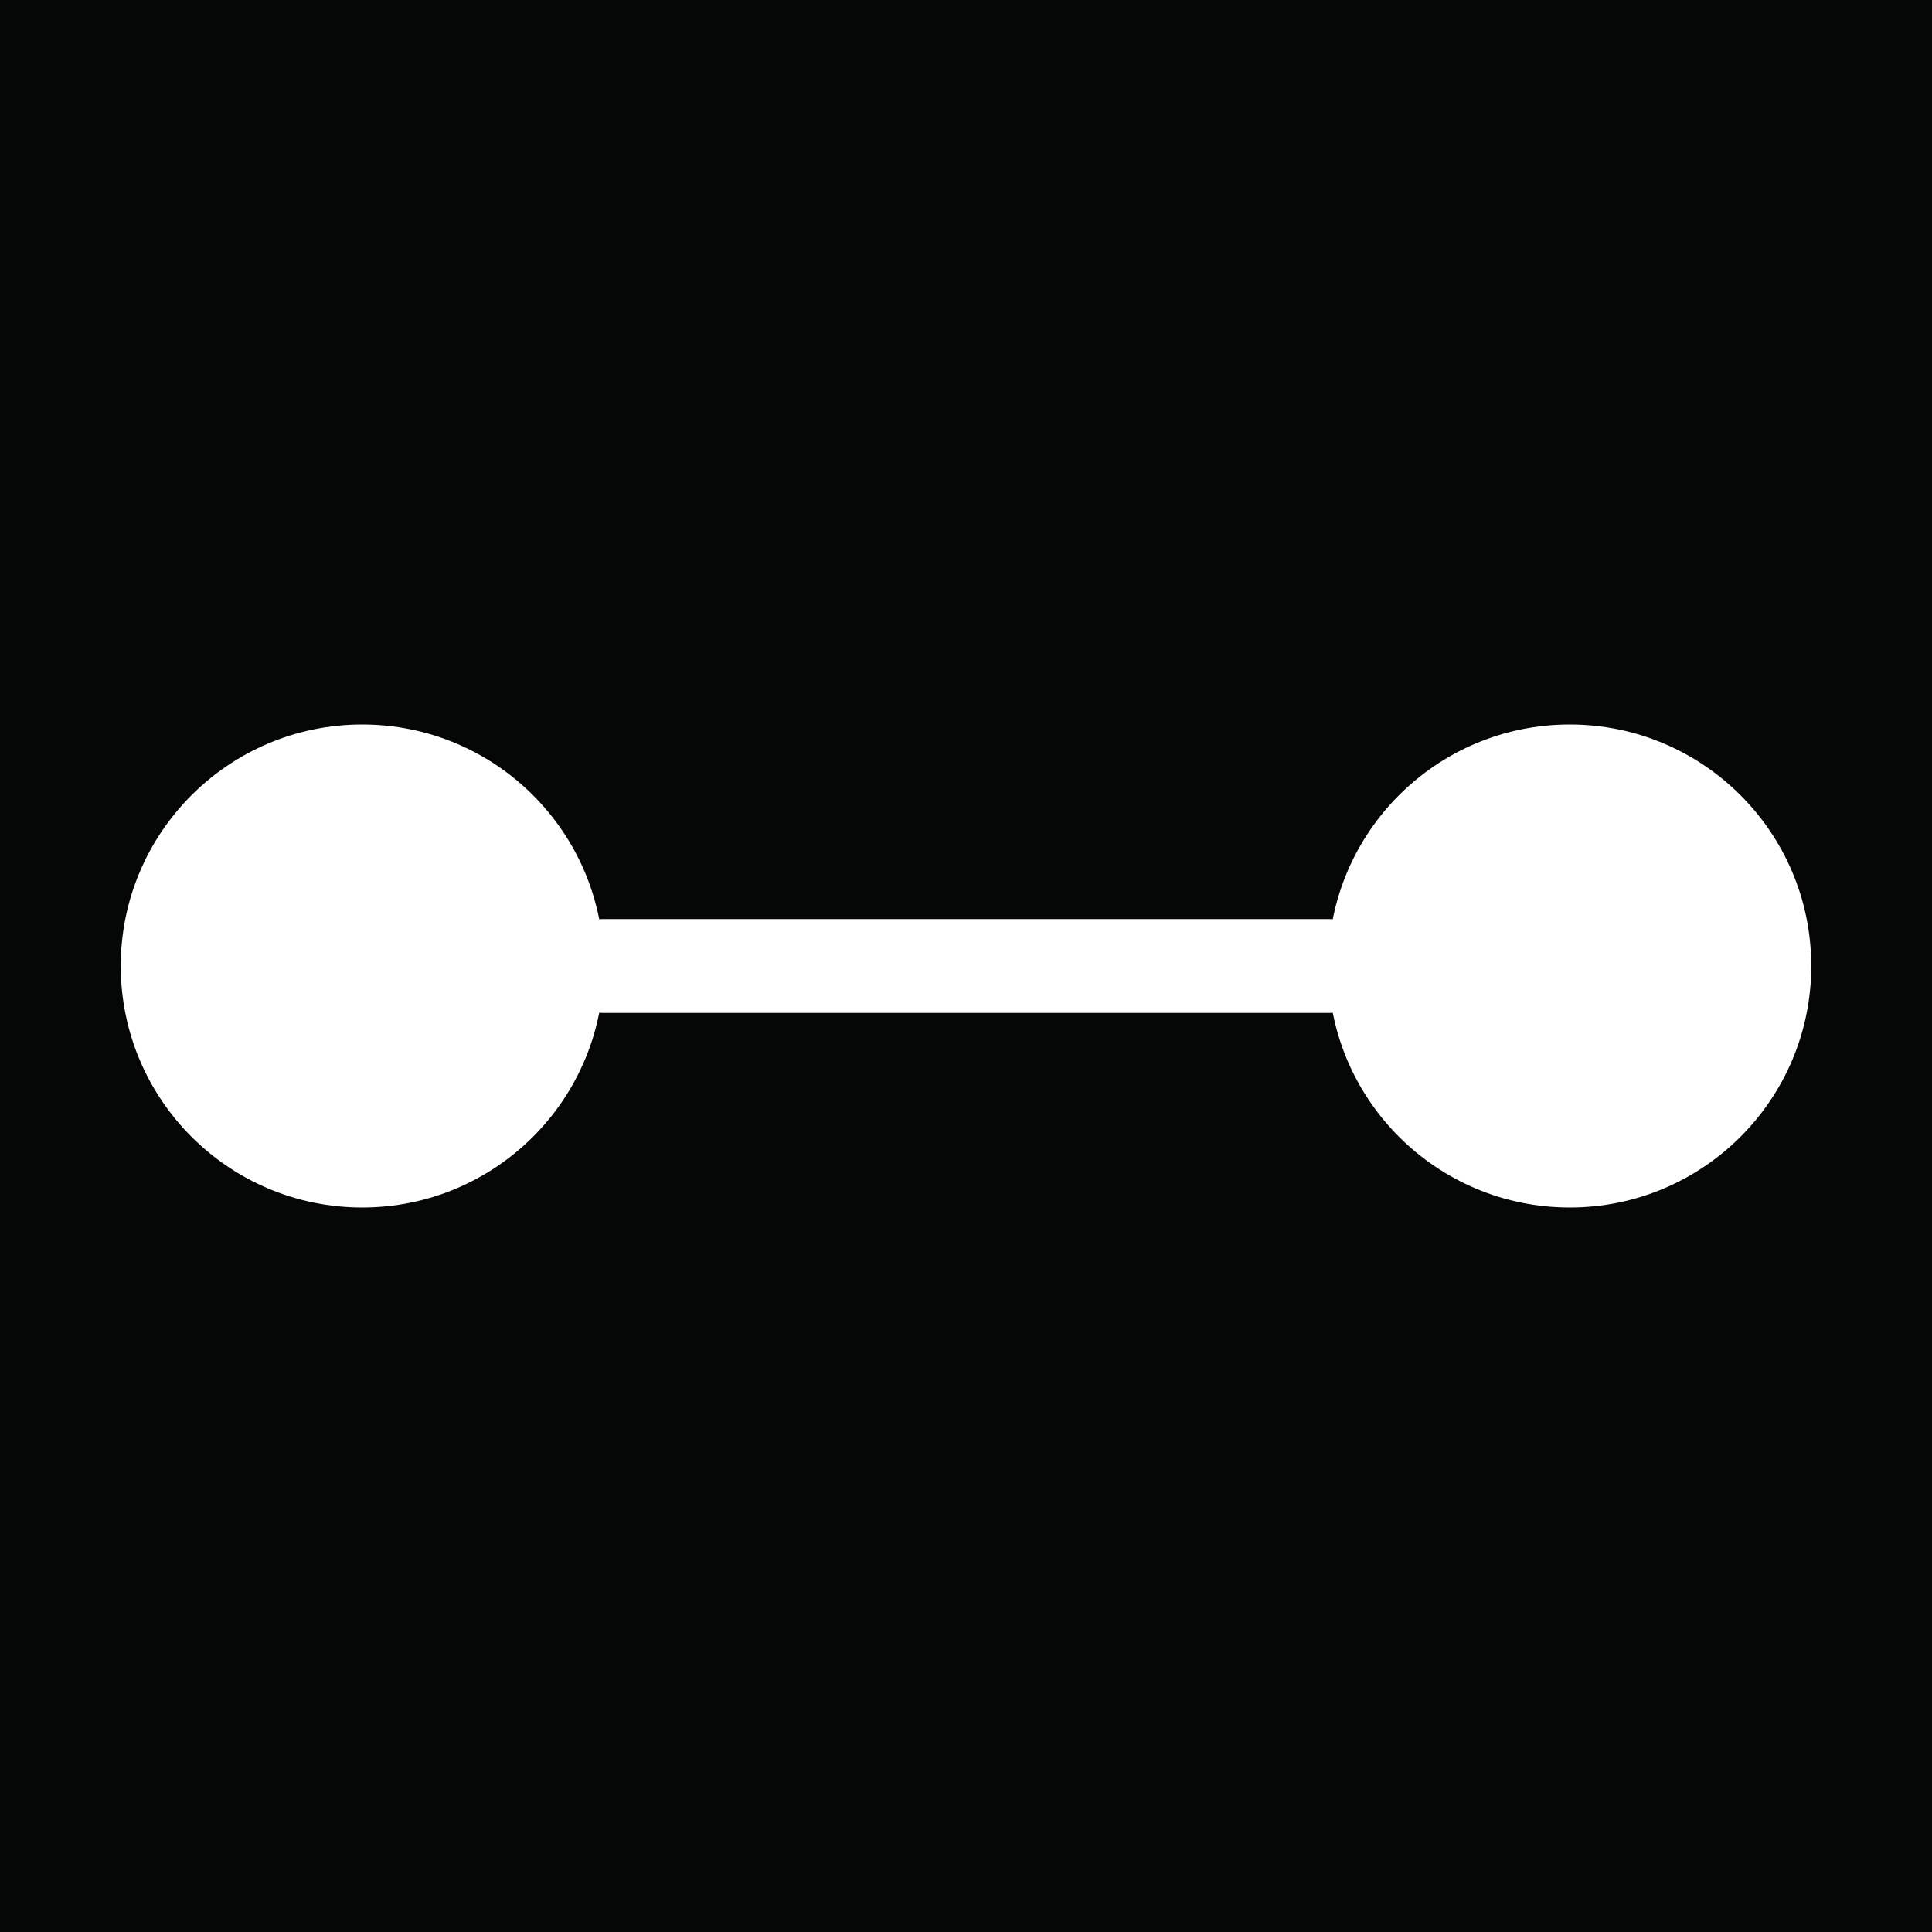
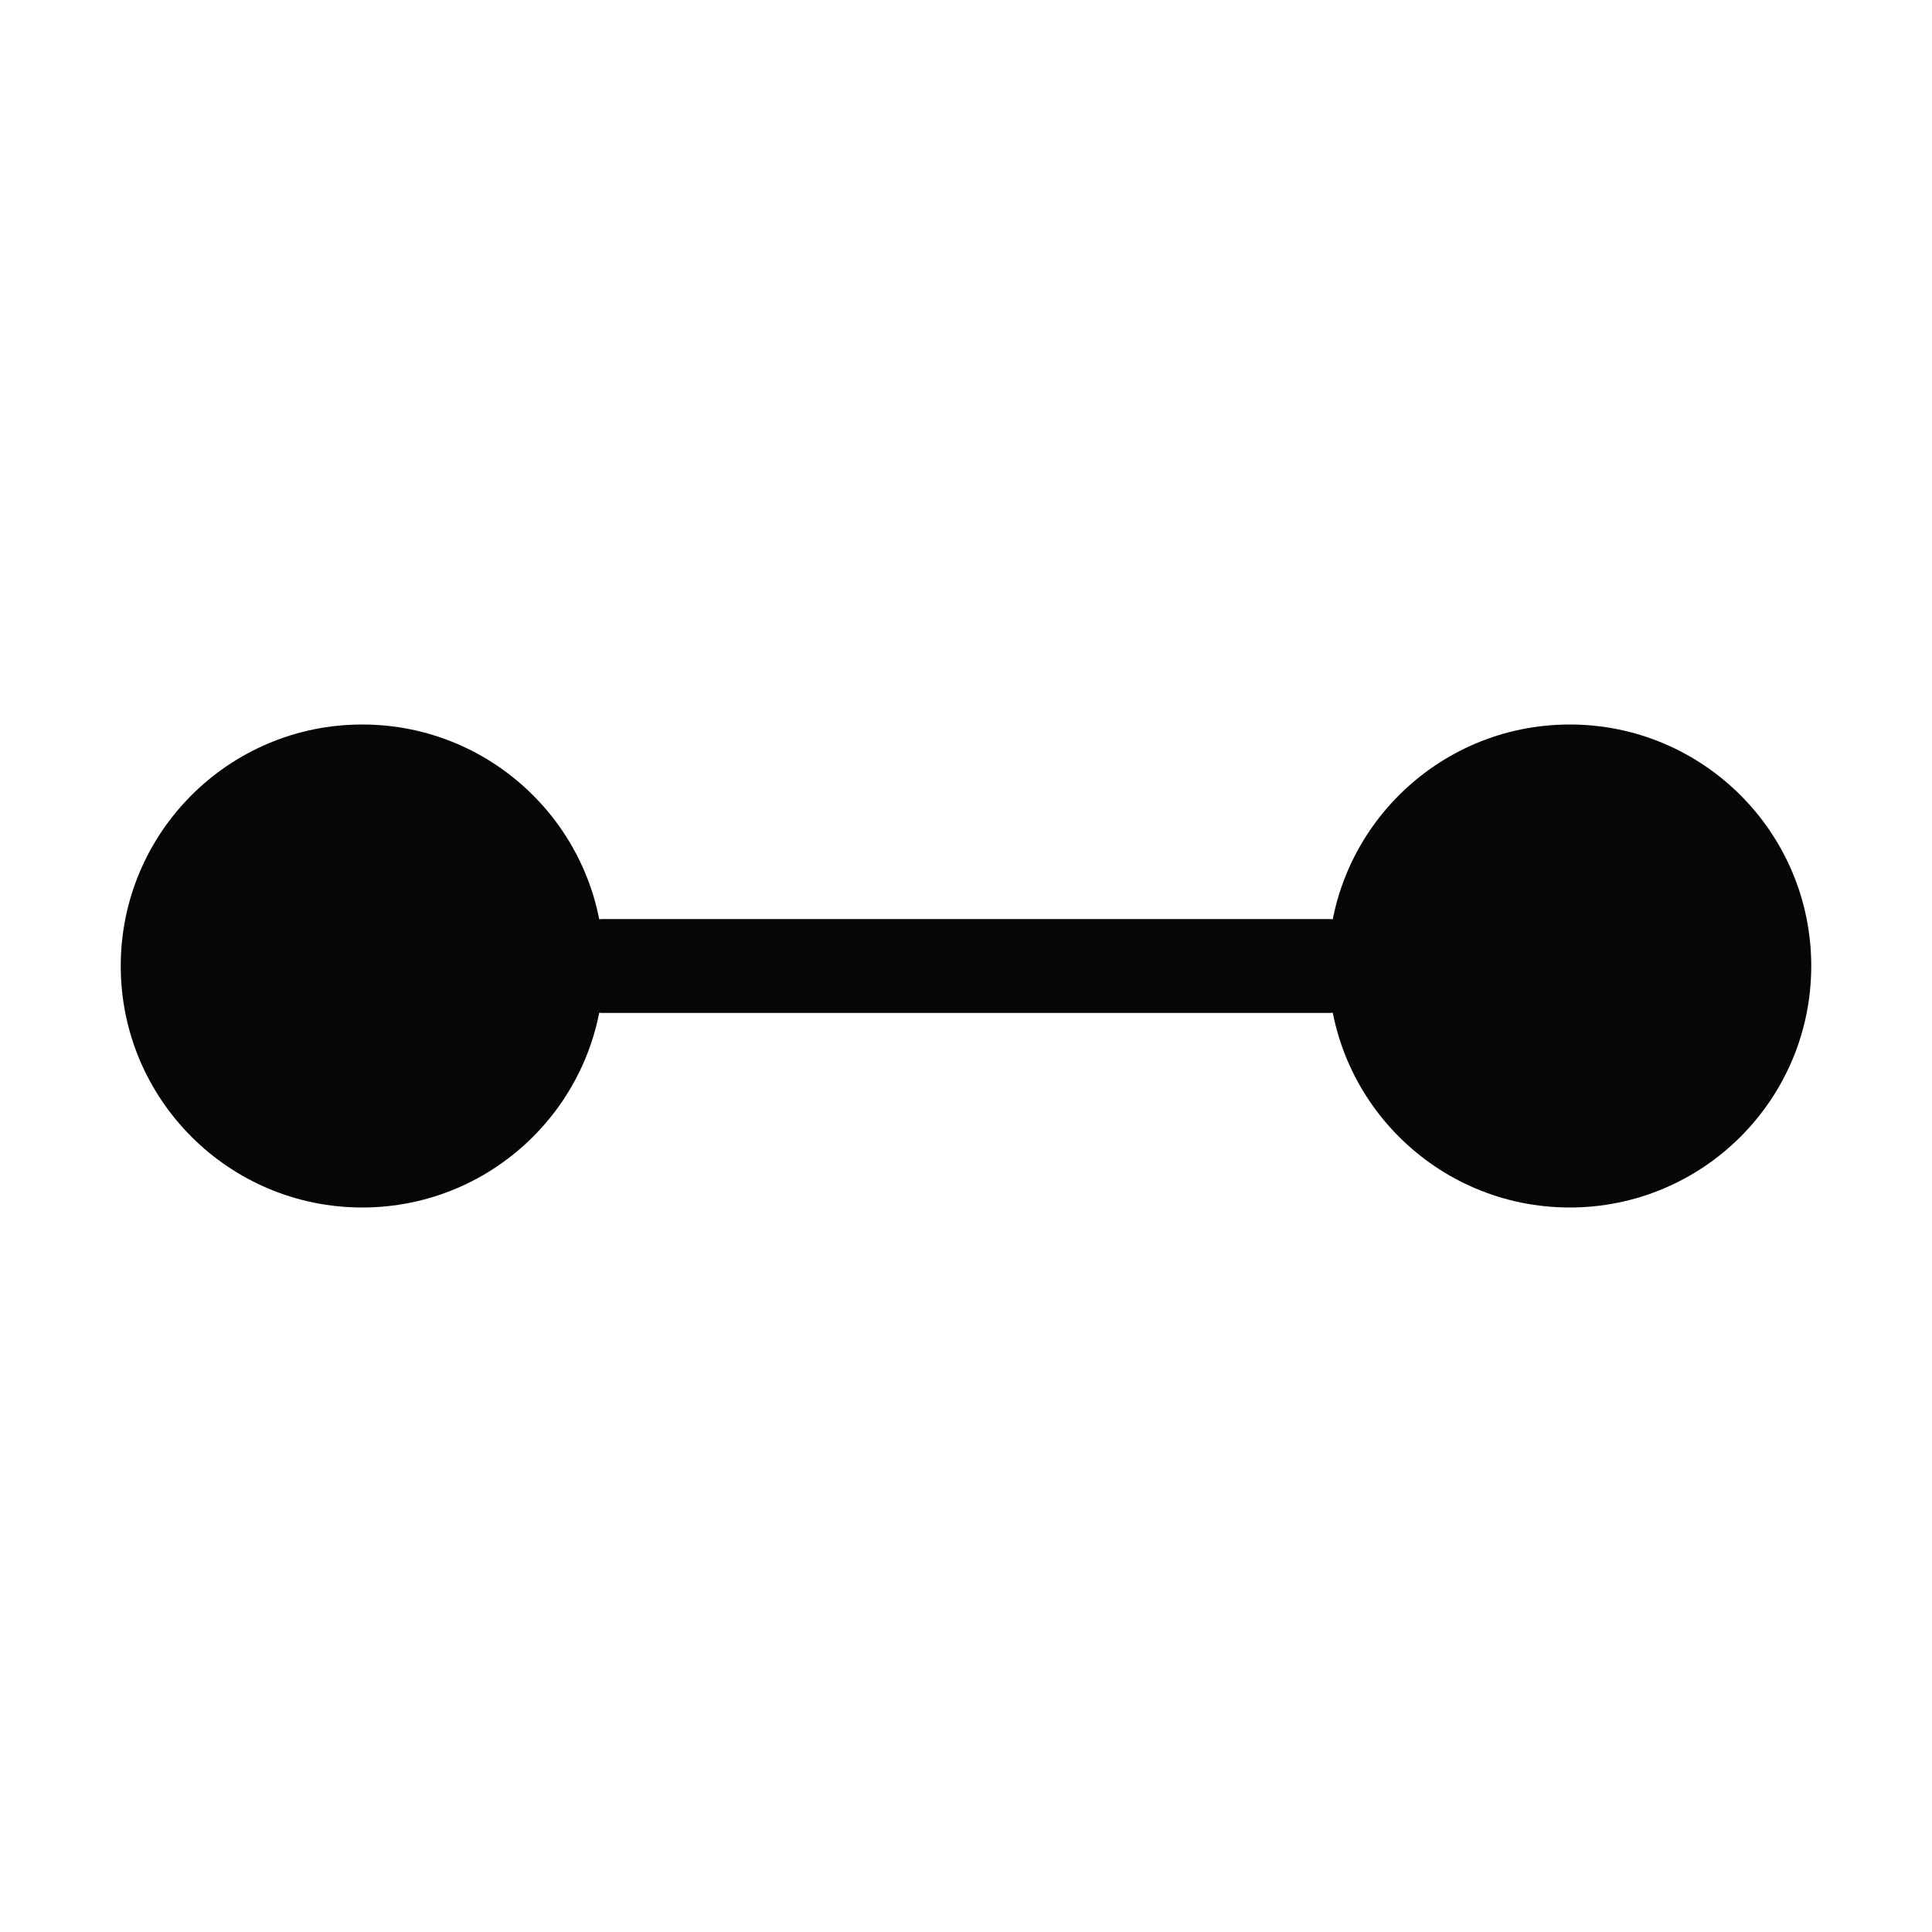
<svg xmlns="http://www.w3.org/2000/svg" viewBox="0 0 144 144">
-   <rect width="144" height="144" fill="#050606" />
-   <path d="M45 72h54" fill="none" stroke="#fff" stroke-linecap="round" stroke-width="7" />
-   <circle cx="27" cy="72" r="18" fill="#fff" />
-   <circle cx="117" cy="72" r="18" fill="#fff" />
+   <rect width="144" height="144" fill="#fff" />
+   <path d="M45 72h54" fill="none" stroke="#050606" stroke-linecap="round" stroke-width="7" />
+   <circle cx="27" cy="72" r="18" fill="#050606" />
+   <circle cx="117" cy="72" r="18" fill="#050606" />
</svg>
